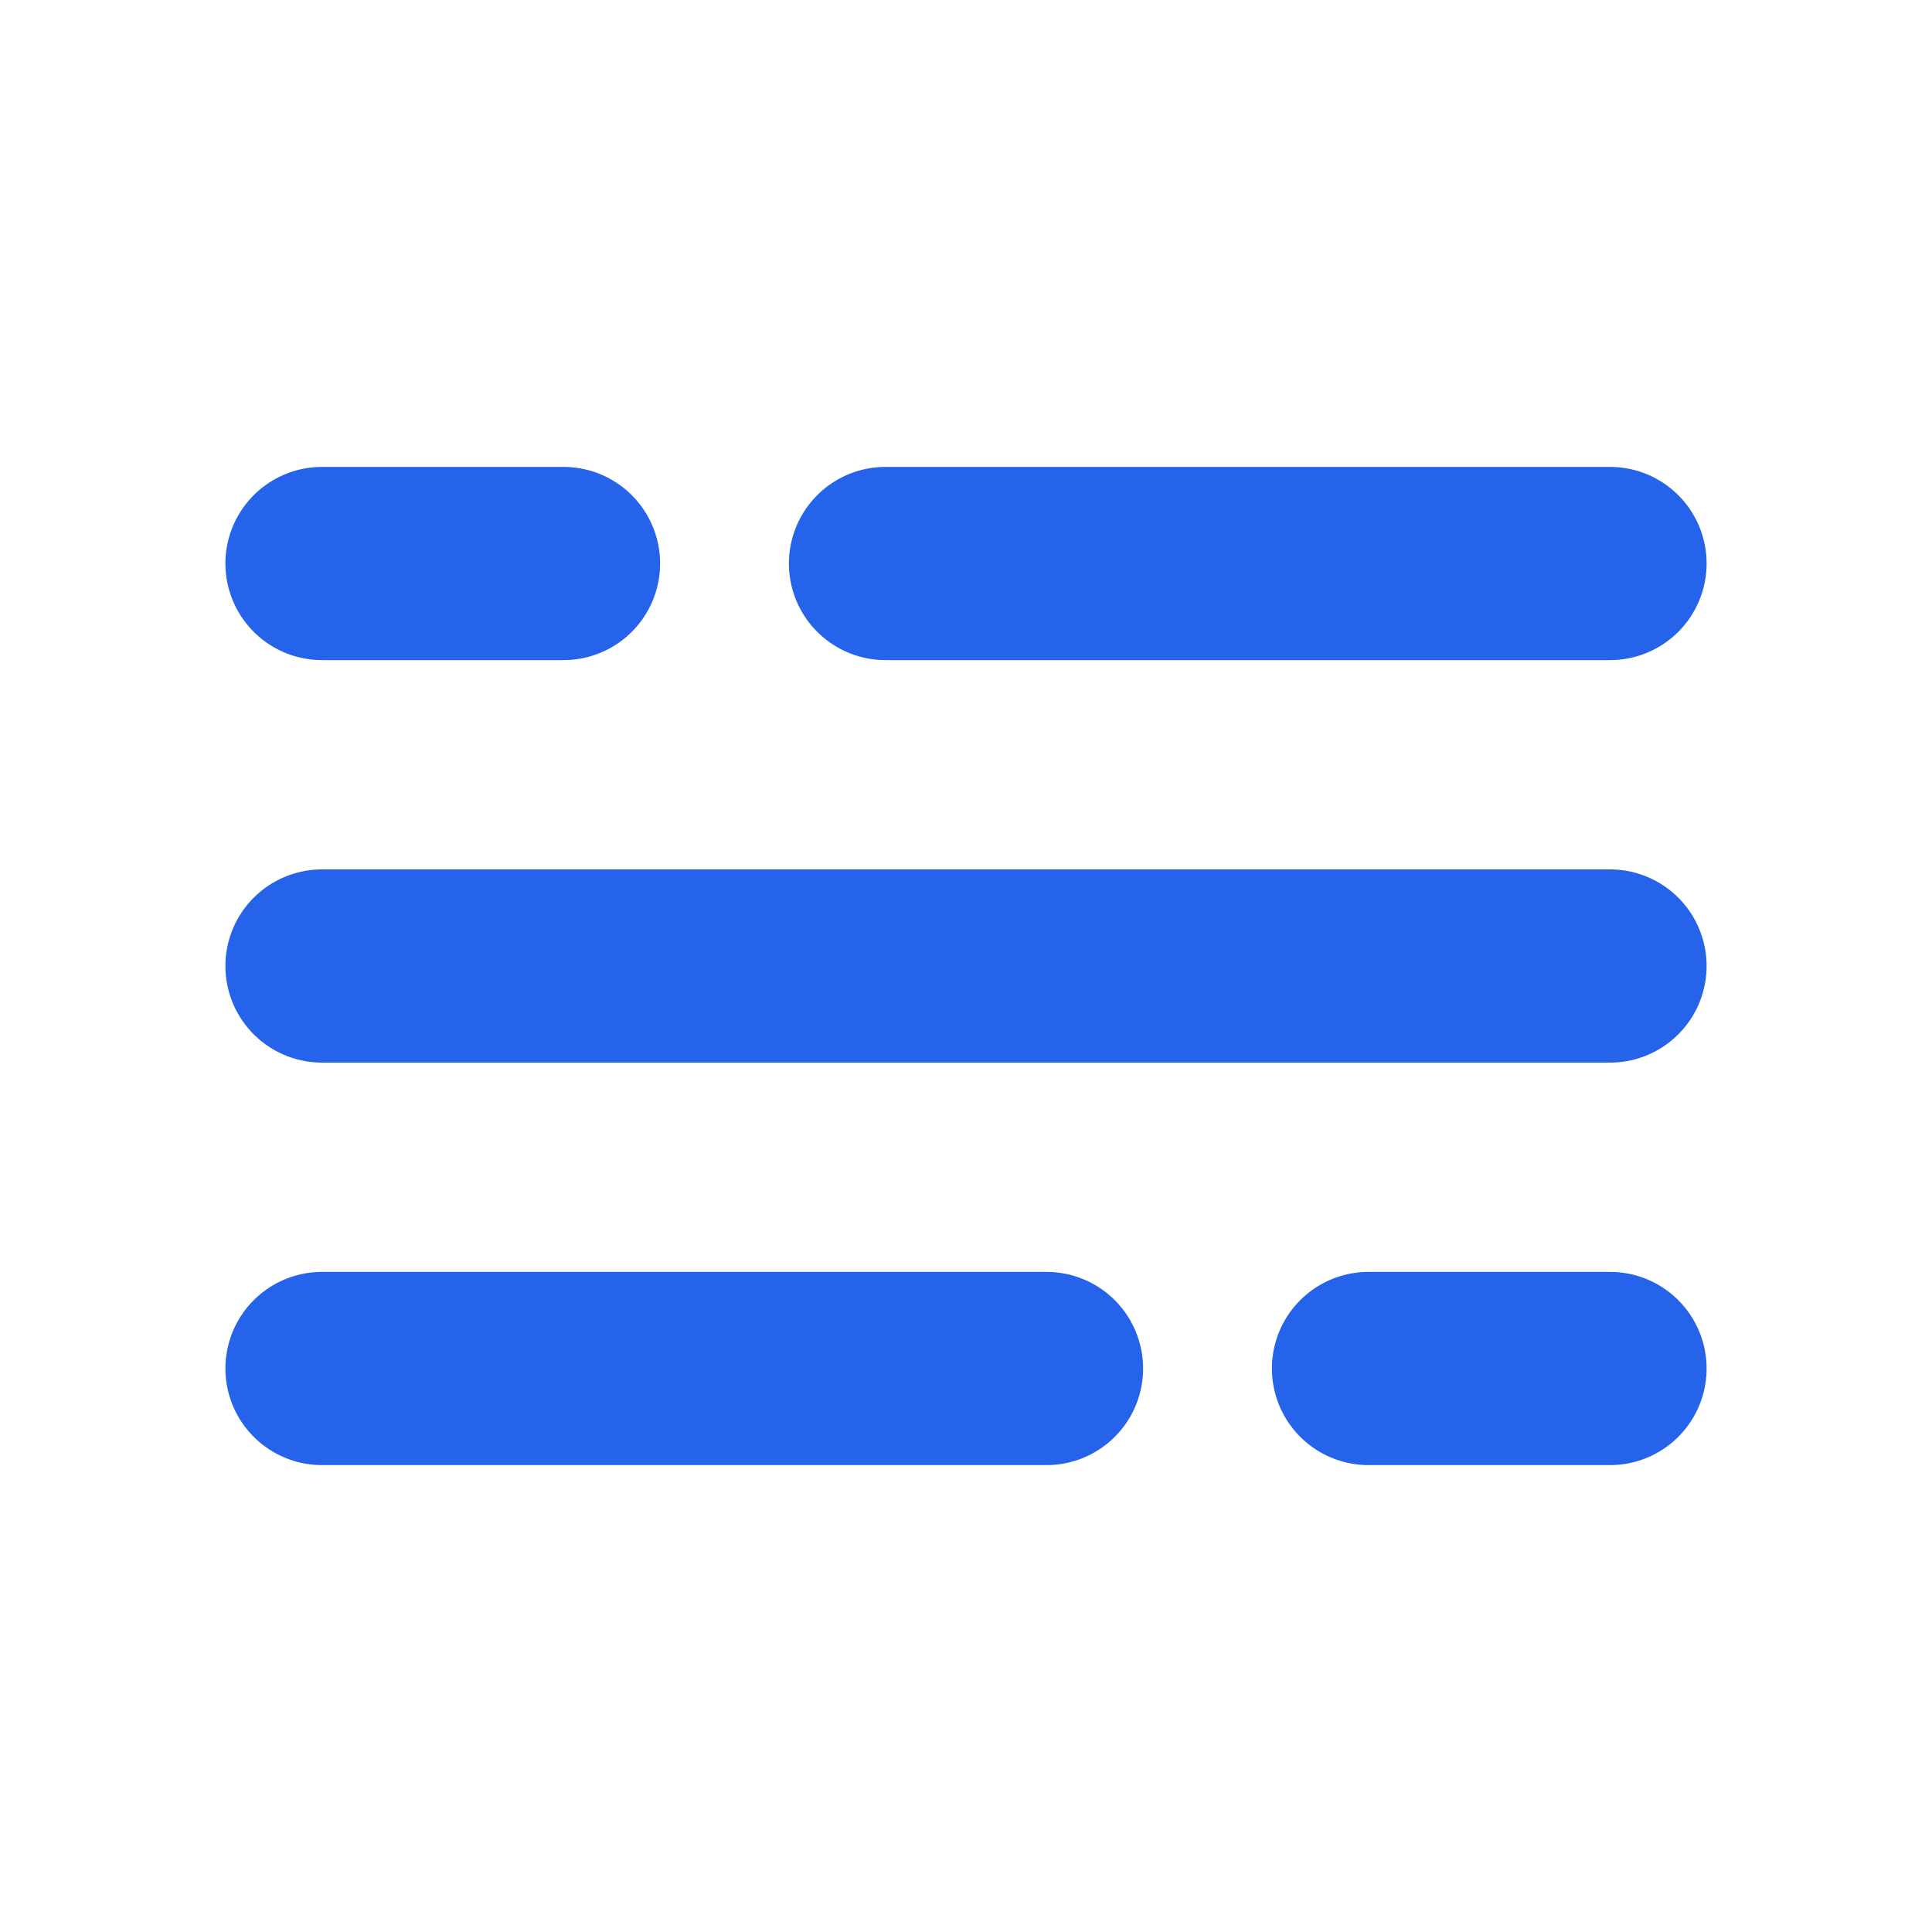
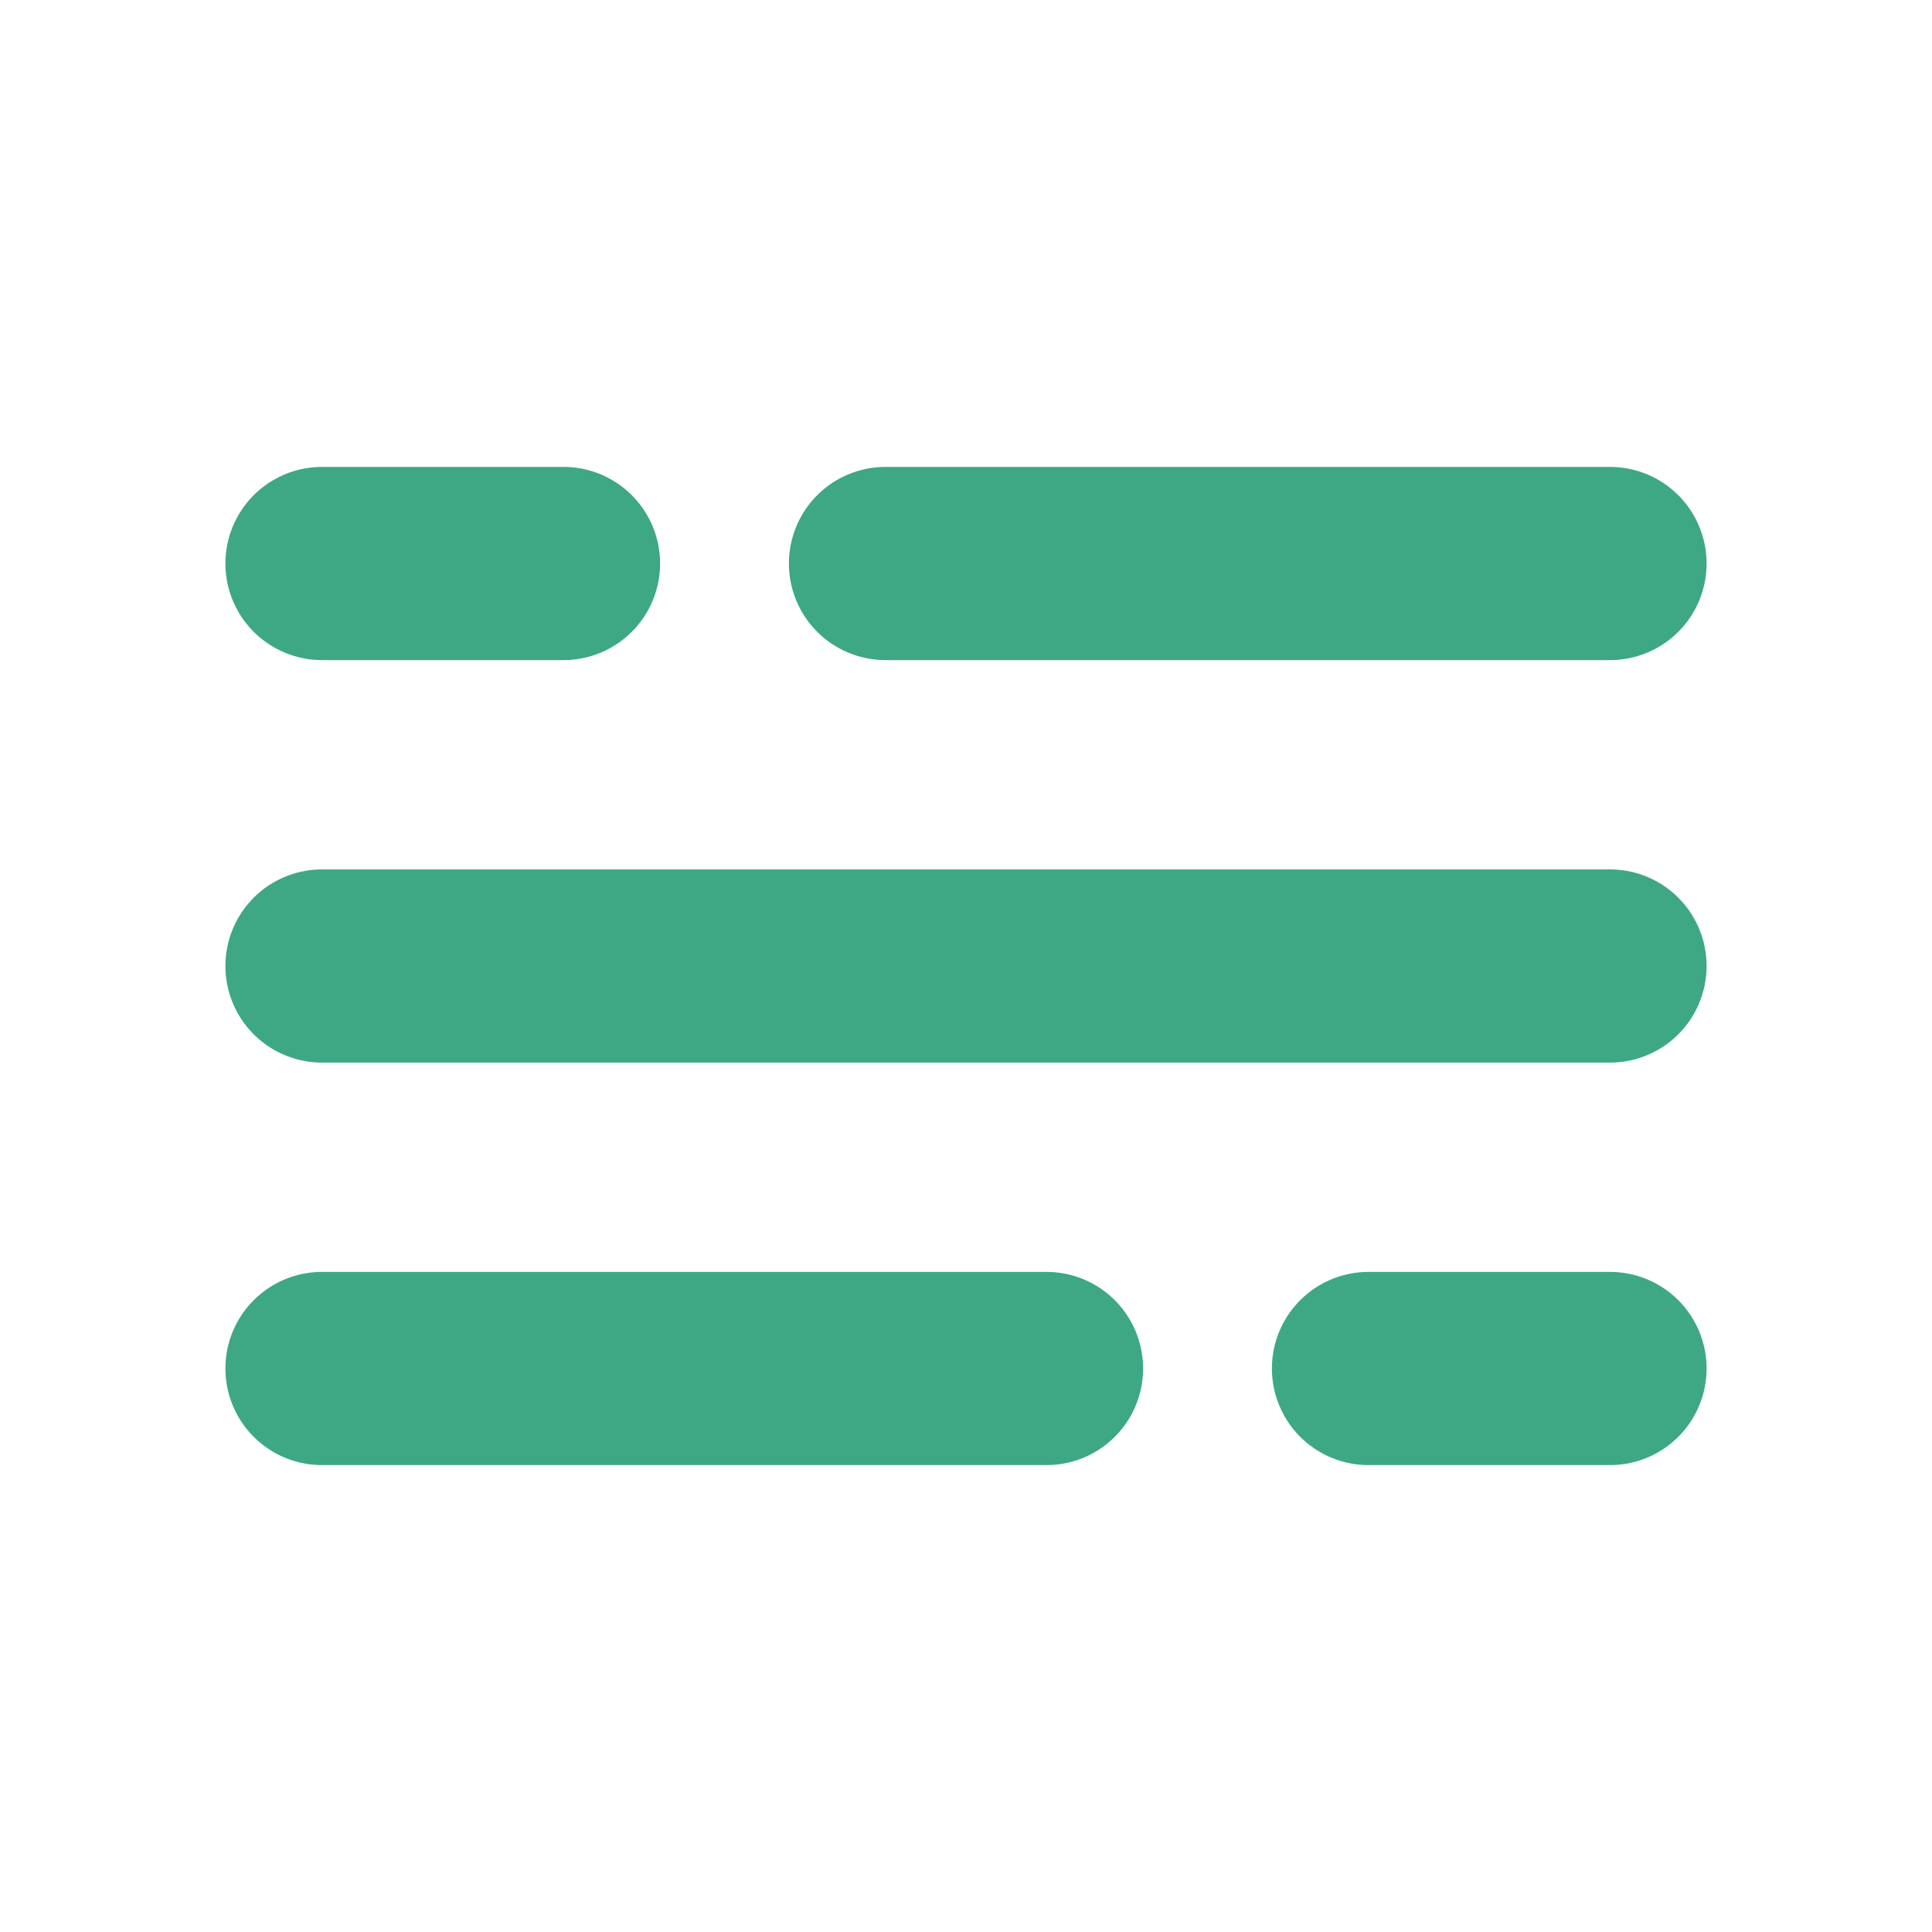
<svg xmlns="http://www.w3.org/2000/svg" width="800px" height="800px" viewBox="0 0 24 24" fill="none">
  <g id="SVGRepo_bgCarrier" stroke-width="0" />
  <g id="SVGRepo_tracerCarrier" stroke-linecap="round" stroke-linejoin="round" />
  <g id="SVGRepo_iconCarrier">
-     <path d="M4 7L7 7M20 7L11 7" stroke="#2563EB" stroke-width="2.4" stroke-linecap="round" />
-     <path d="M20 17H17M4 17L13 17" stroke="#2563EB" stroke-width="2.4" stroke-linecap="round" />
-     <path d="M4 12H7L20 12" stroke="#2563EB" stroke-width="2.4" stroke-linecap="round" />
+     <path d="M4 7L7 7M20 7L11 7" stroke="#3ea884" stroke-width="2.4" stroke-linecap="round" />
+     <path d="M20 17H17M4 17L13 17" stroke="#3ea884" stroke-width="2.4" stroke-linecap="round" />
+     <path d="M4 12H7L20 12" stroke="#3ea884" stroke-width="2.4" stroke-linecap="round" />
  </g>
</svg>
